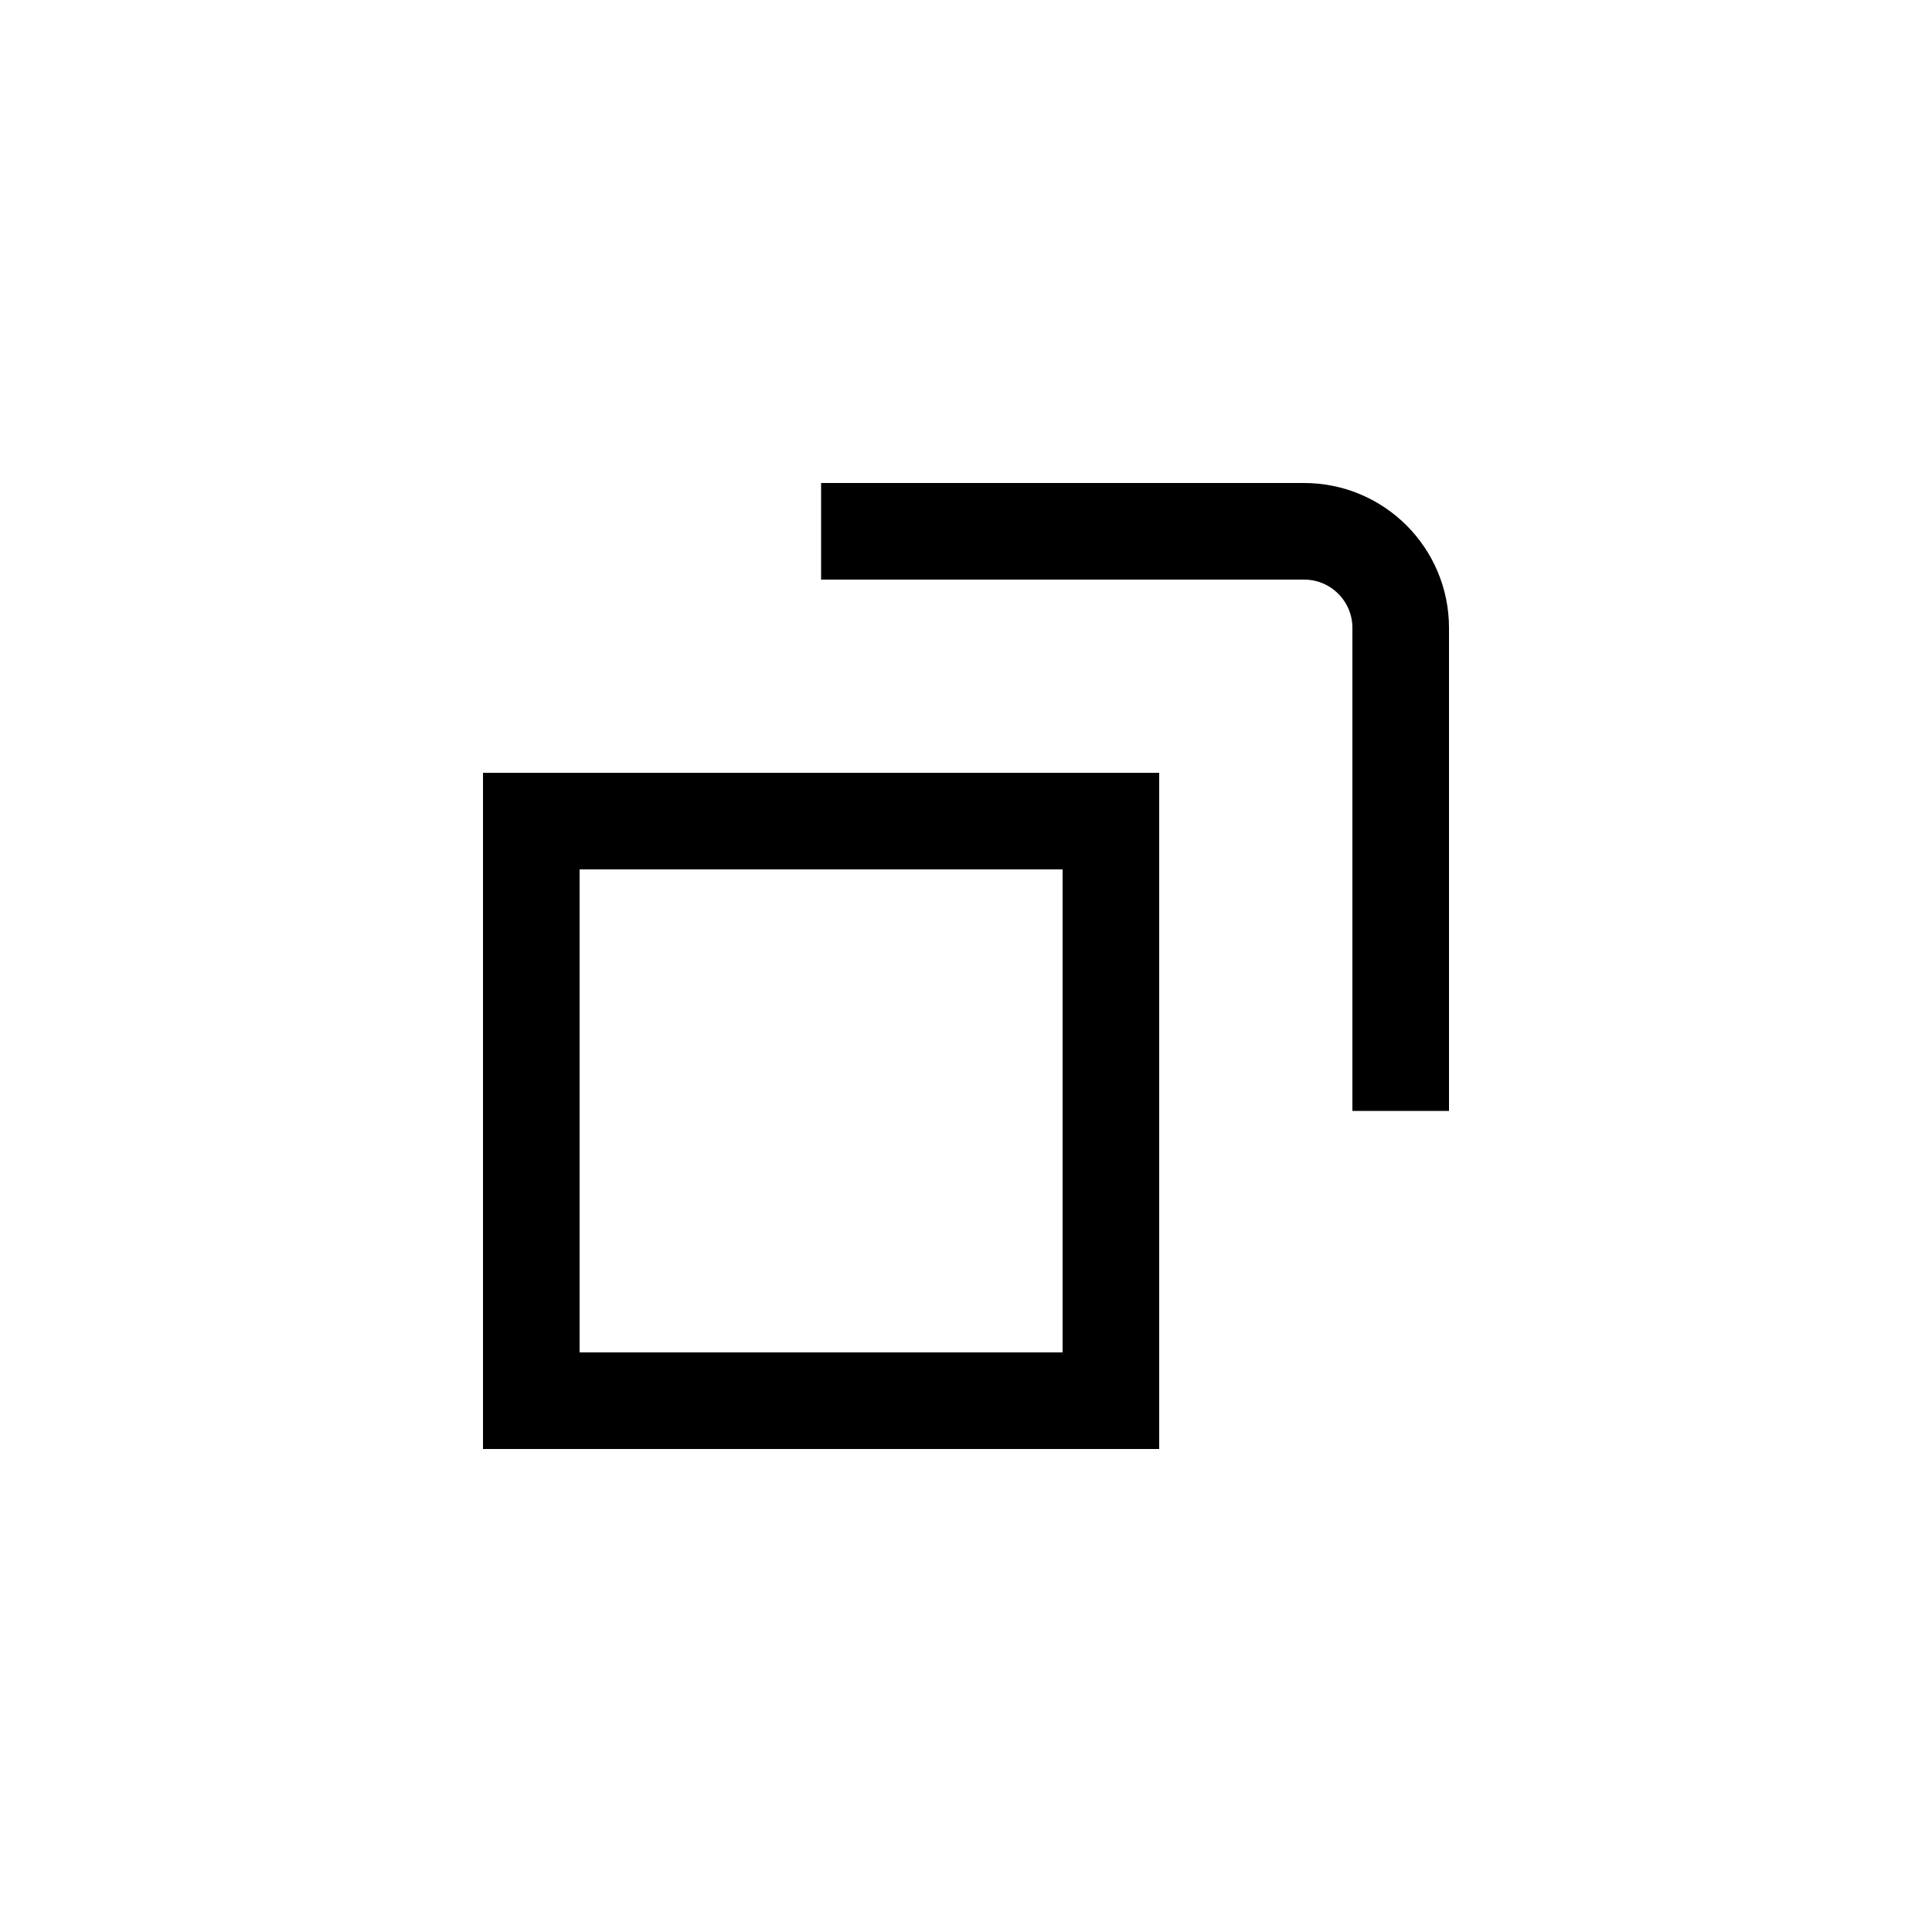
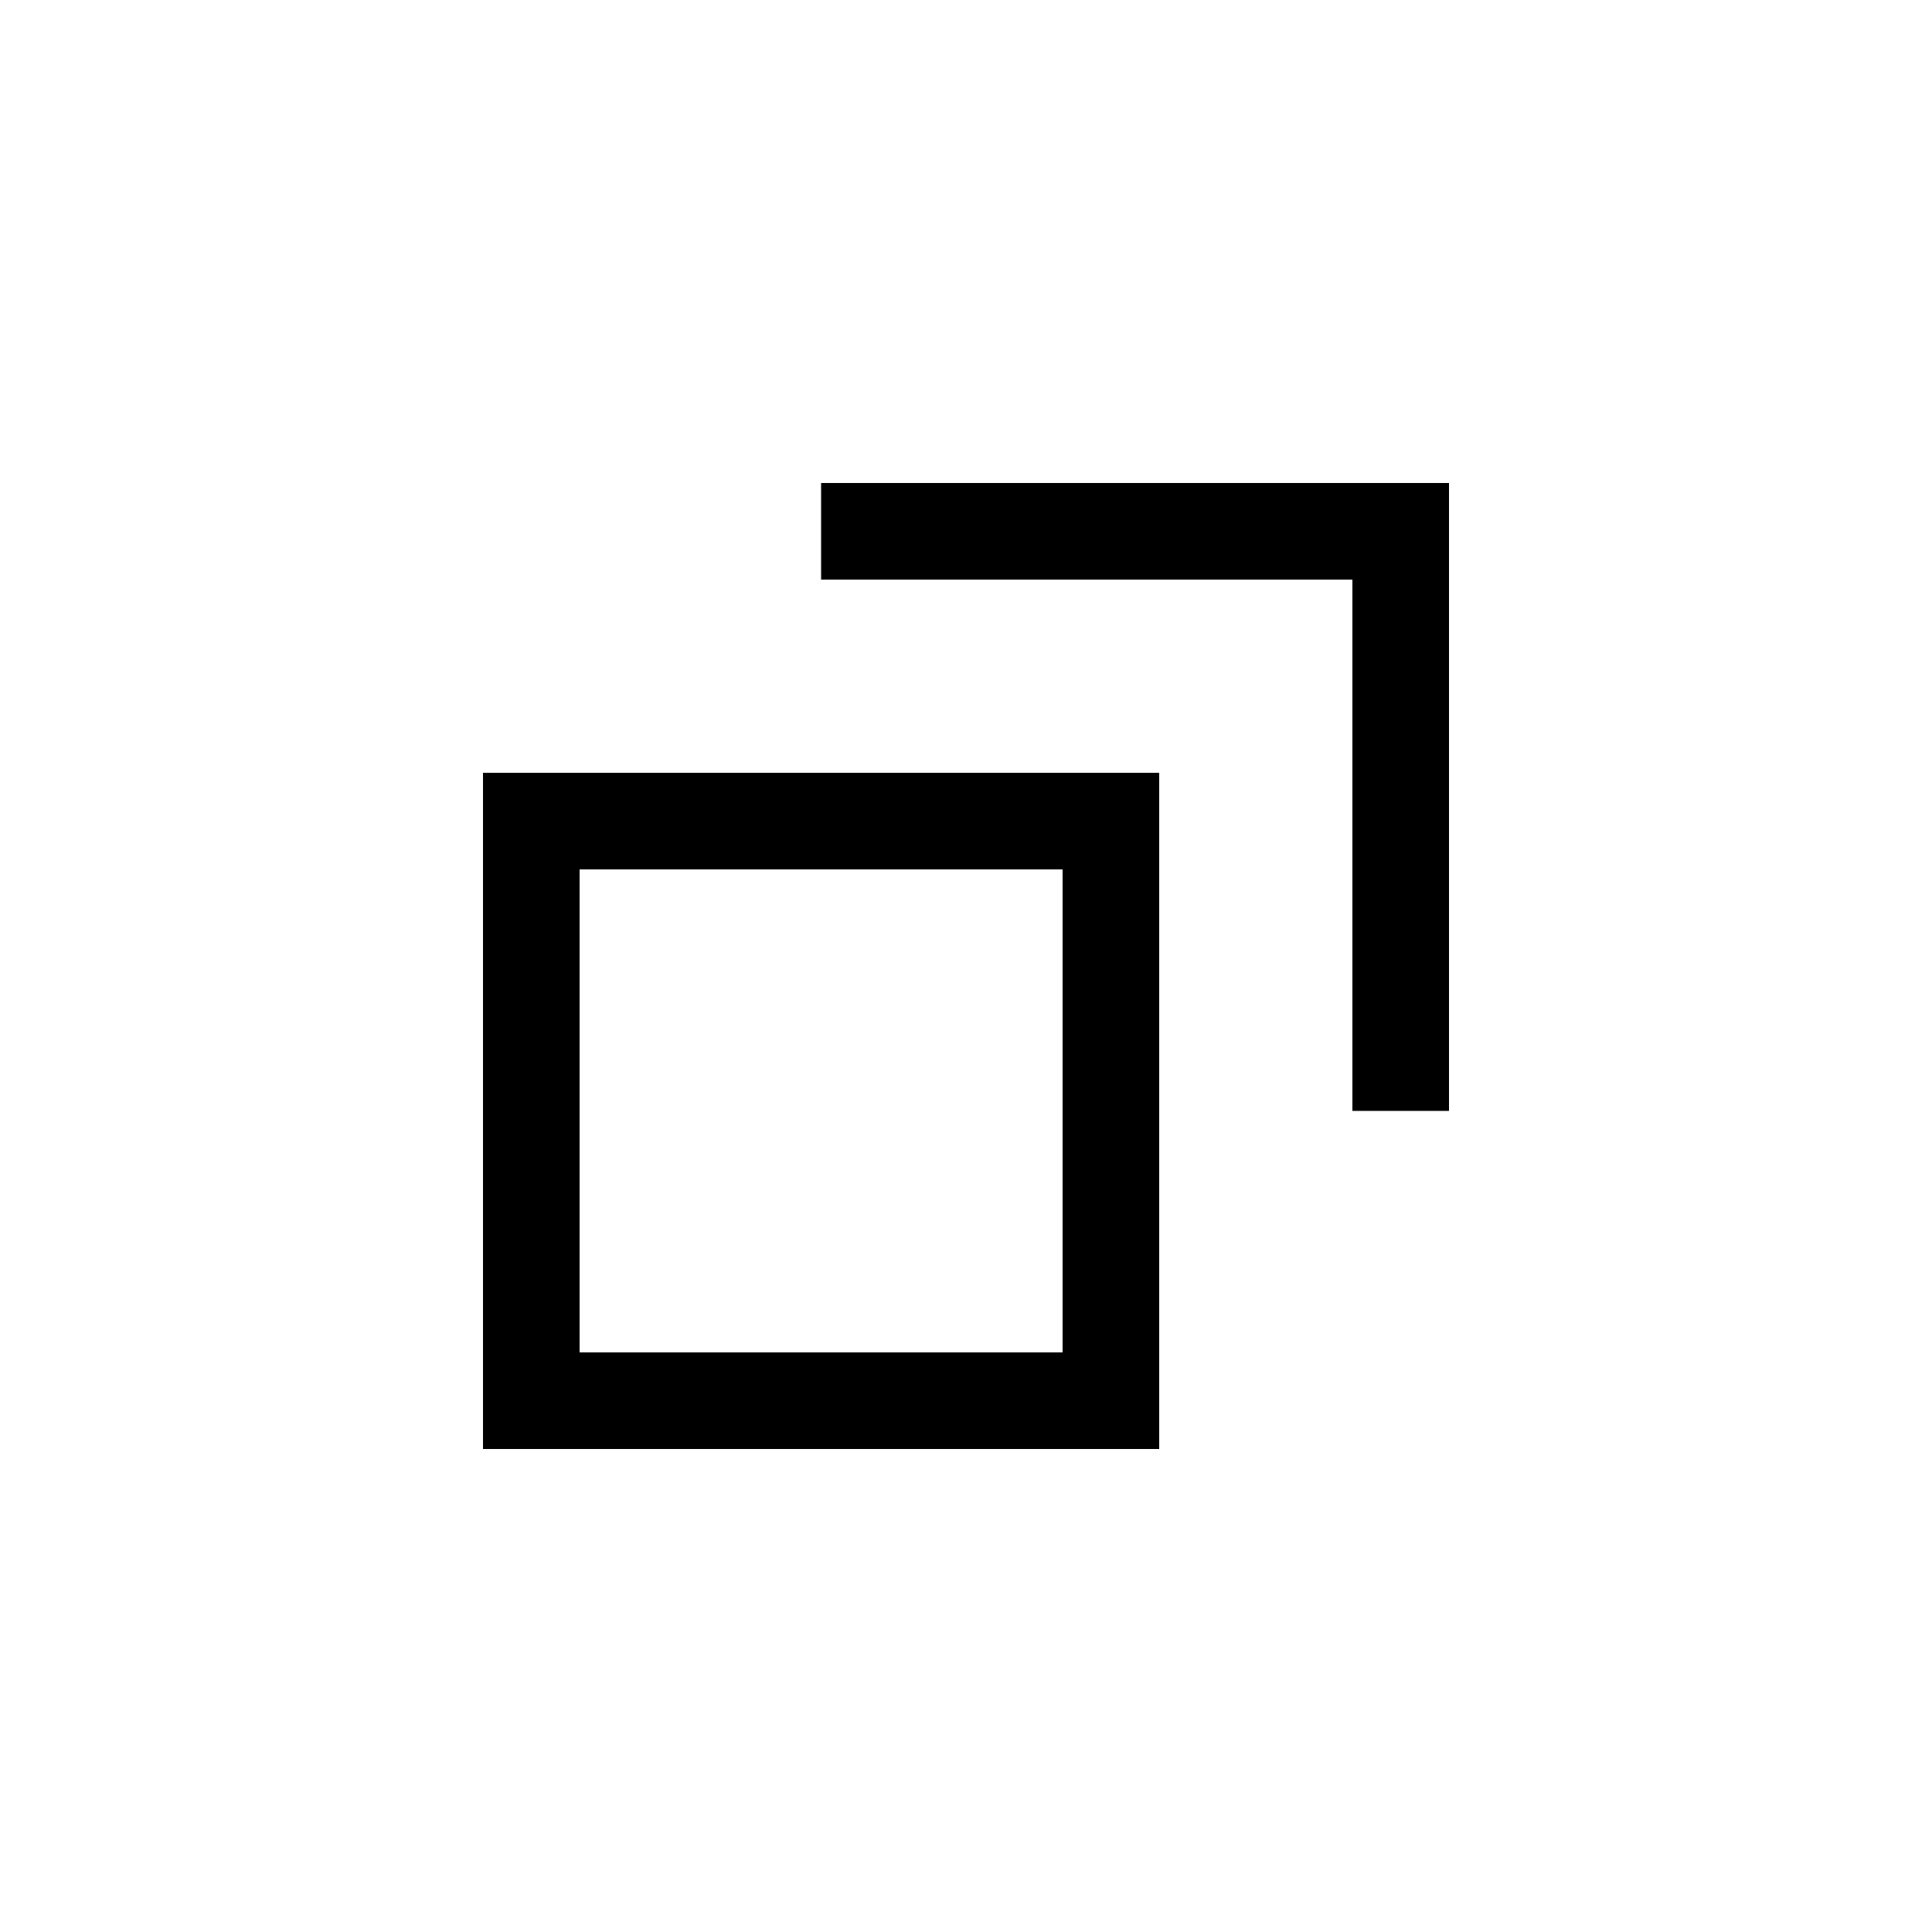
<svg xmlns="http://www.w3.org/2000/svg" width="20" height="20" viewBox="0 0 20 20" fill="none" stroke="currentColor" stroke-width="1">
  <rect x="5.5" y="8.5" width="6" height="6" />
-   <path d="M8.5 5.5h5a1 1 0 0 1 1 1v5" />
+   <path d="M8.5 5.5h6v6" />
</svg>
